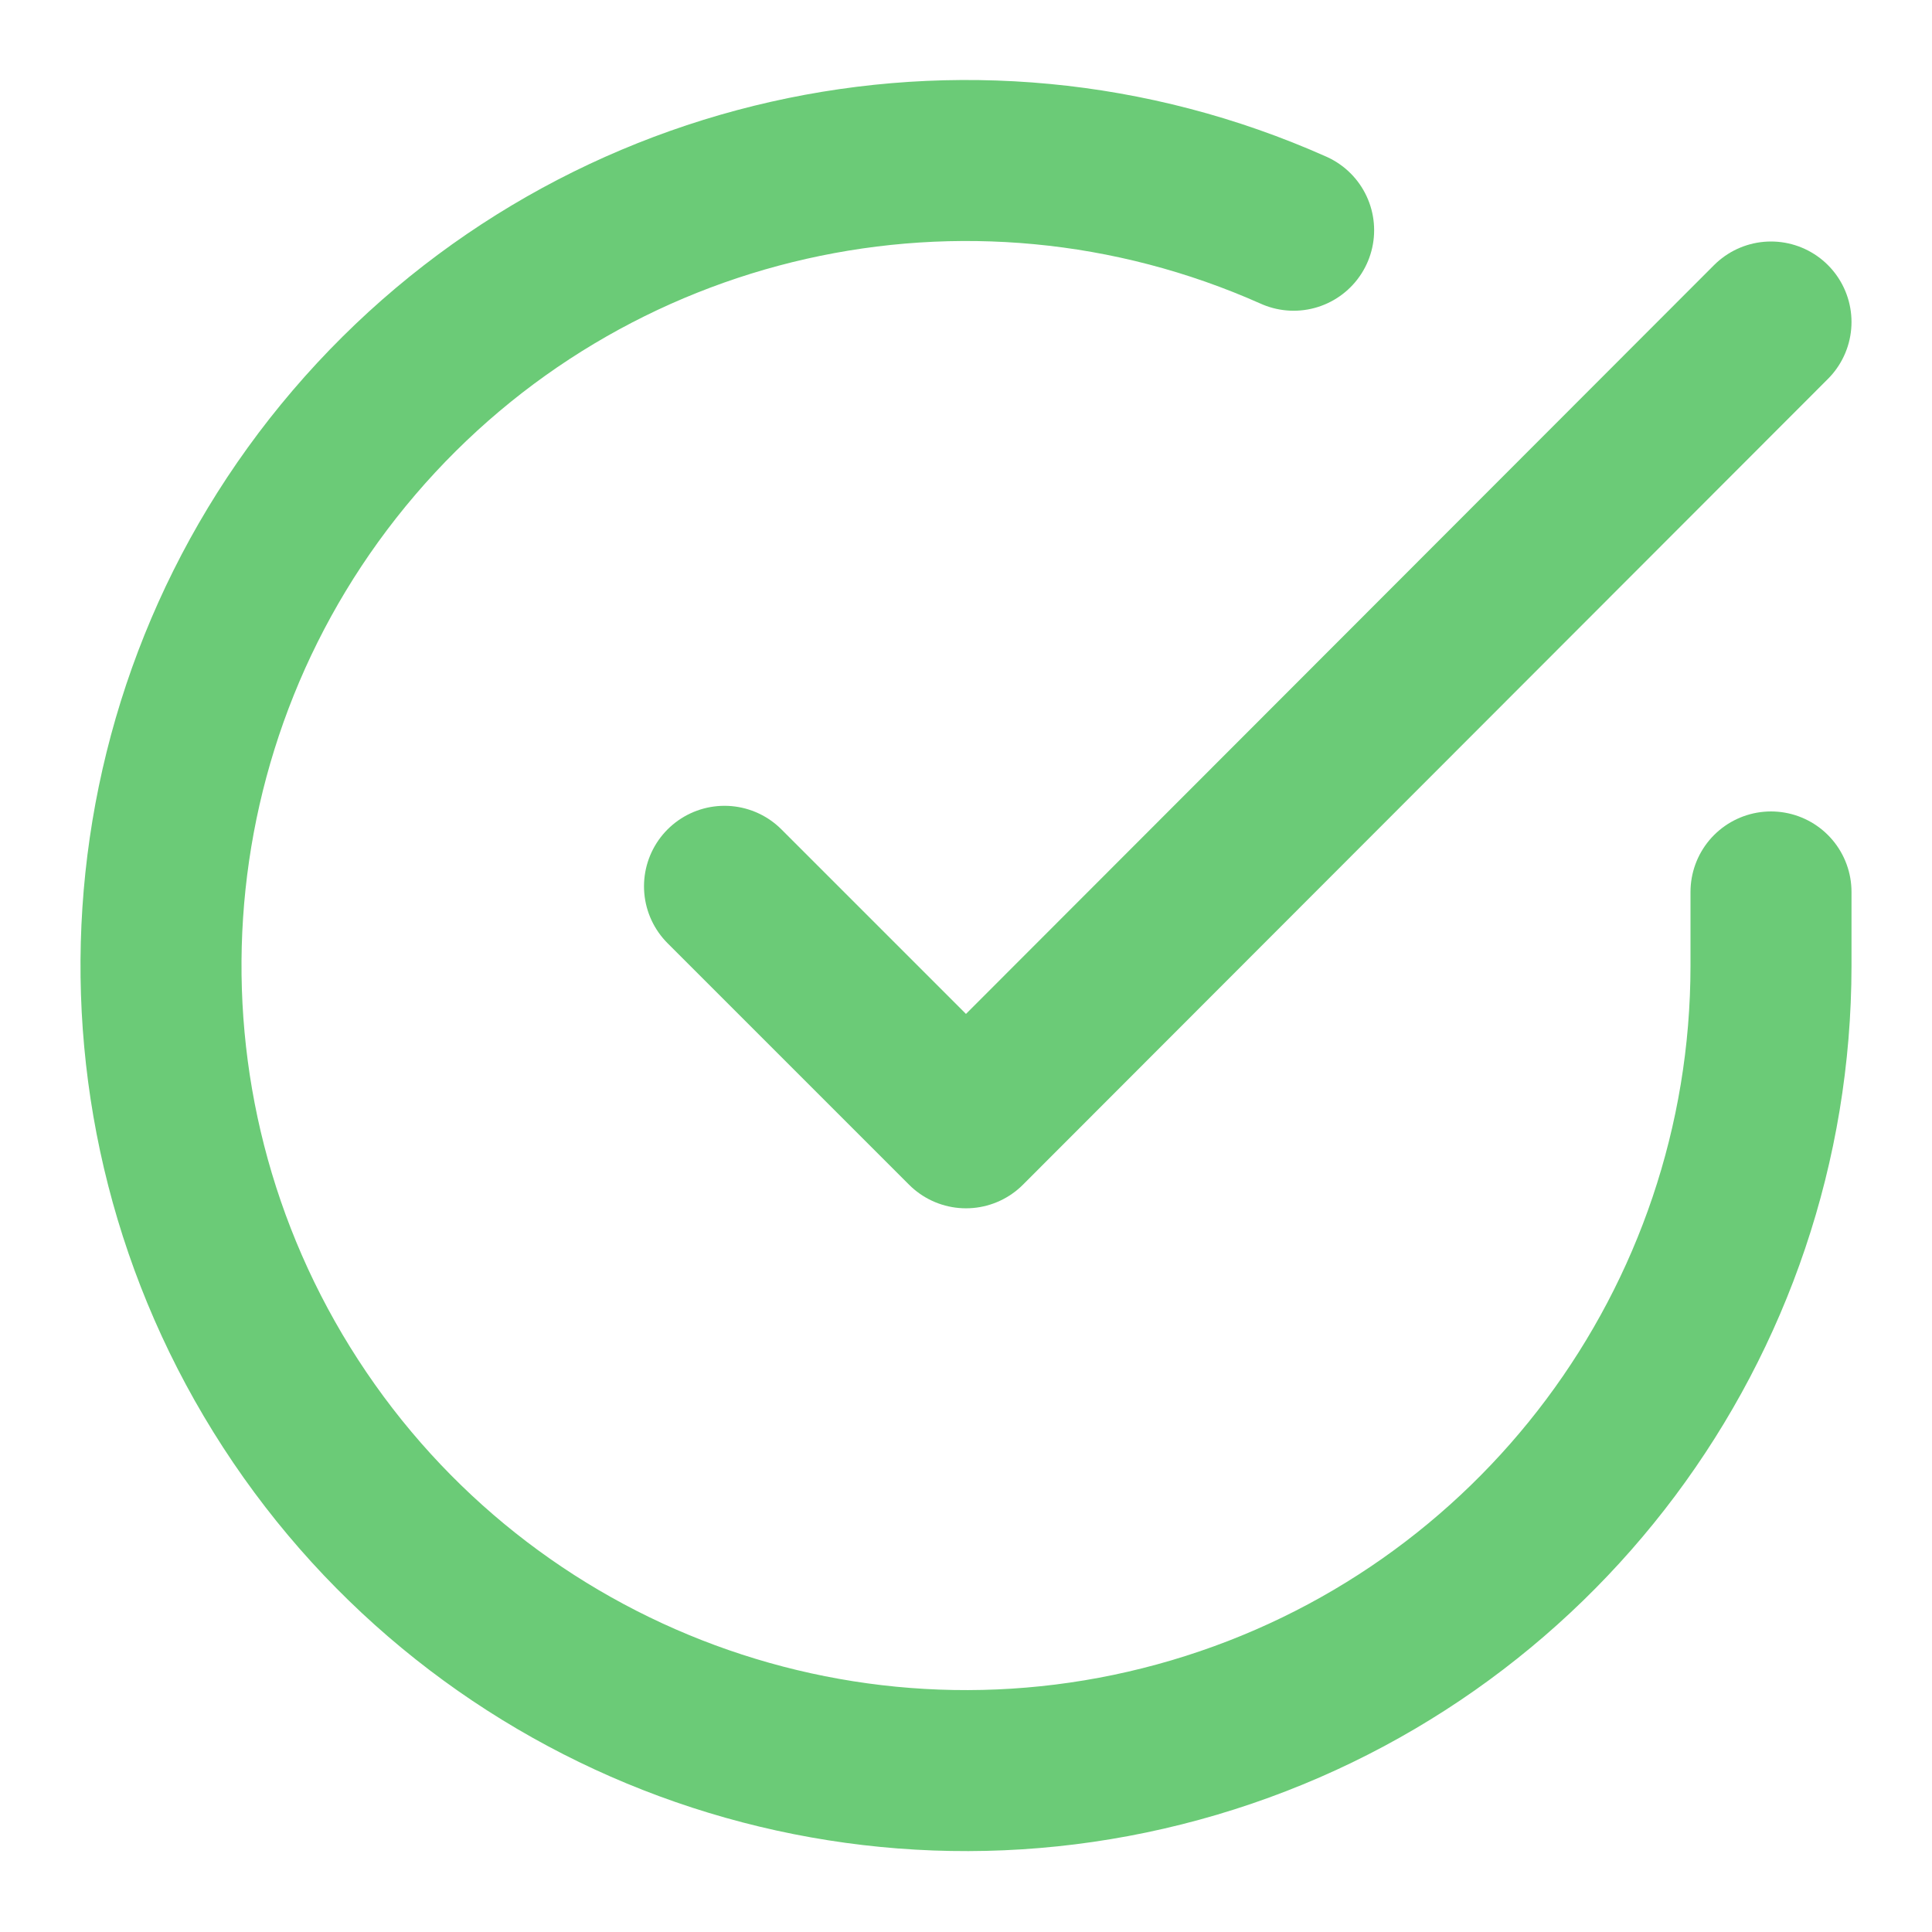
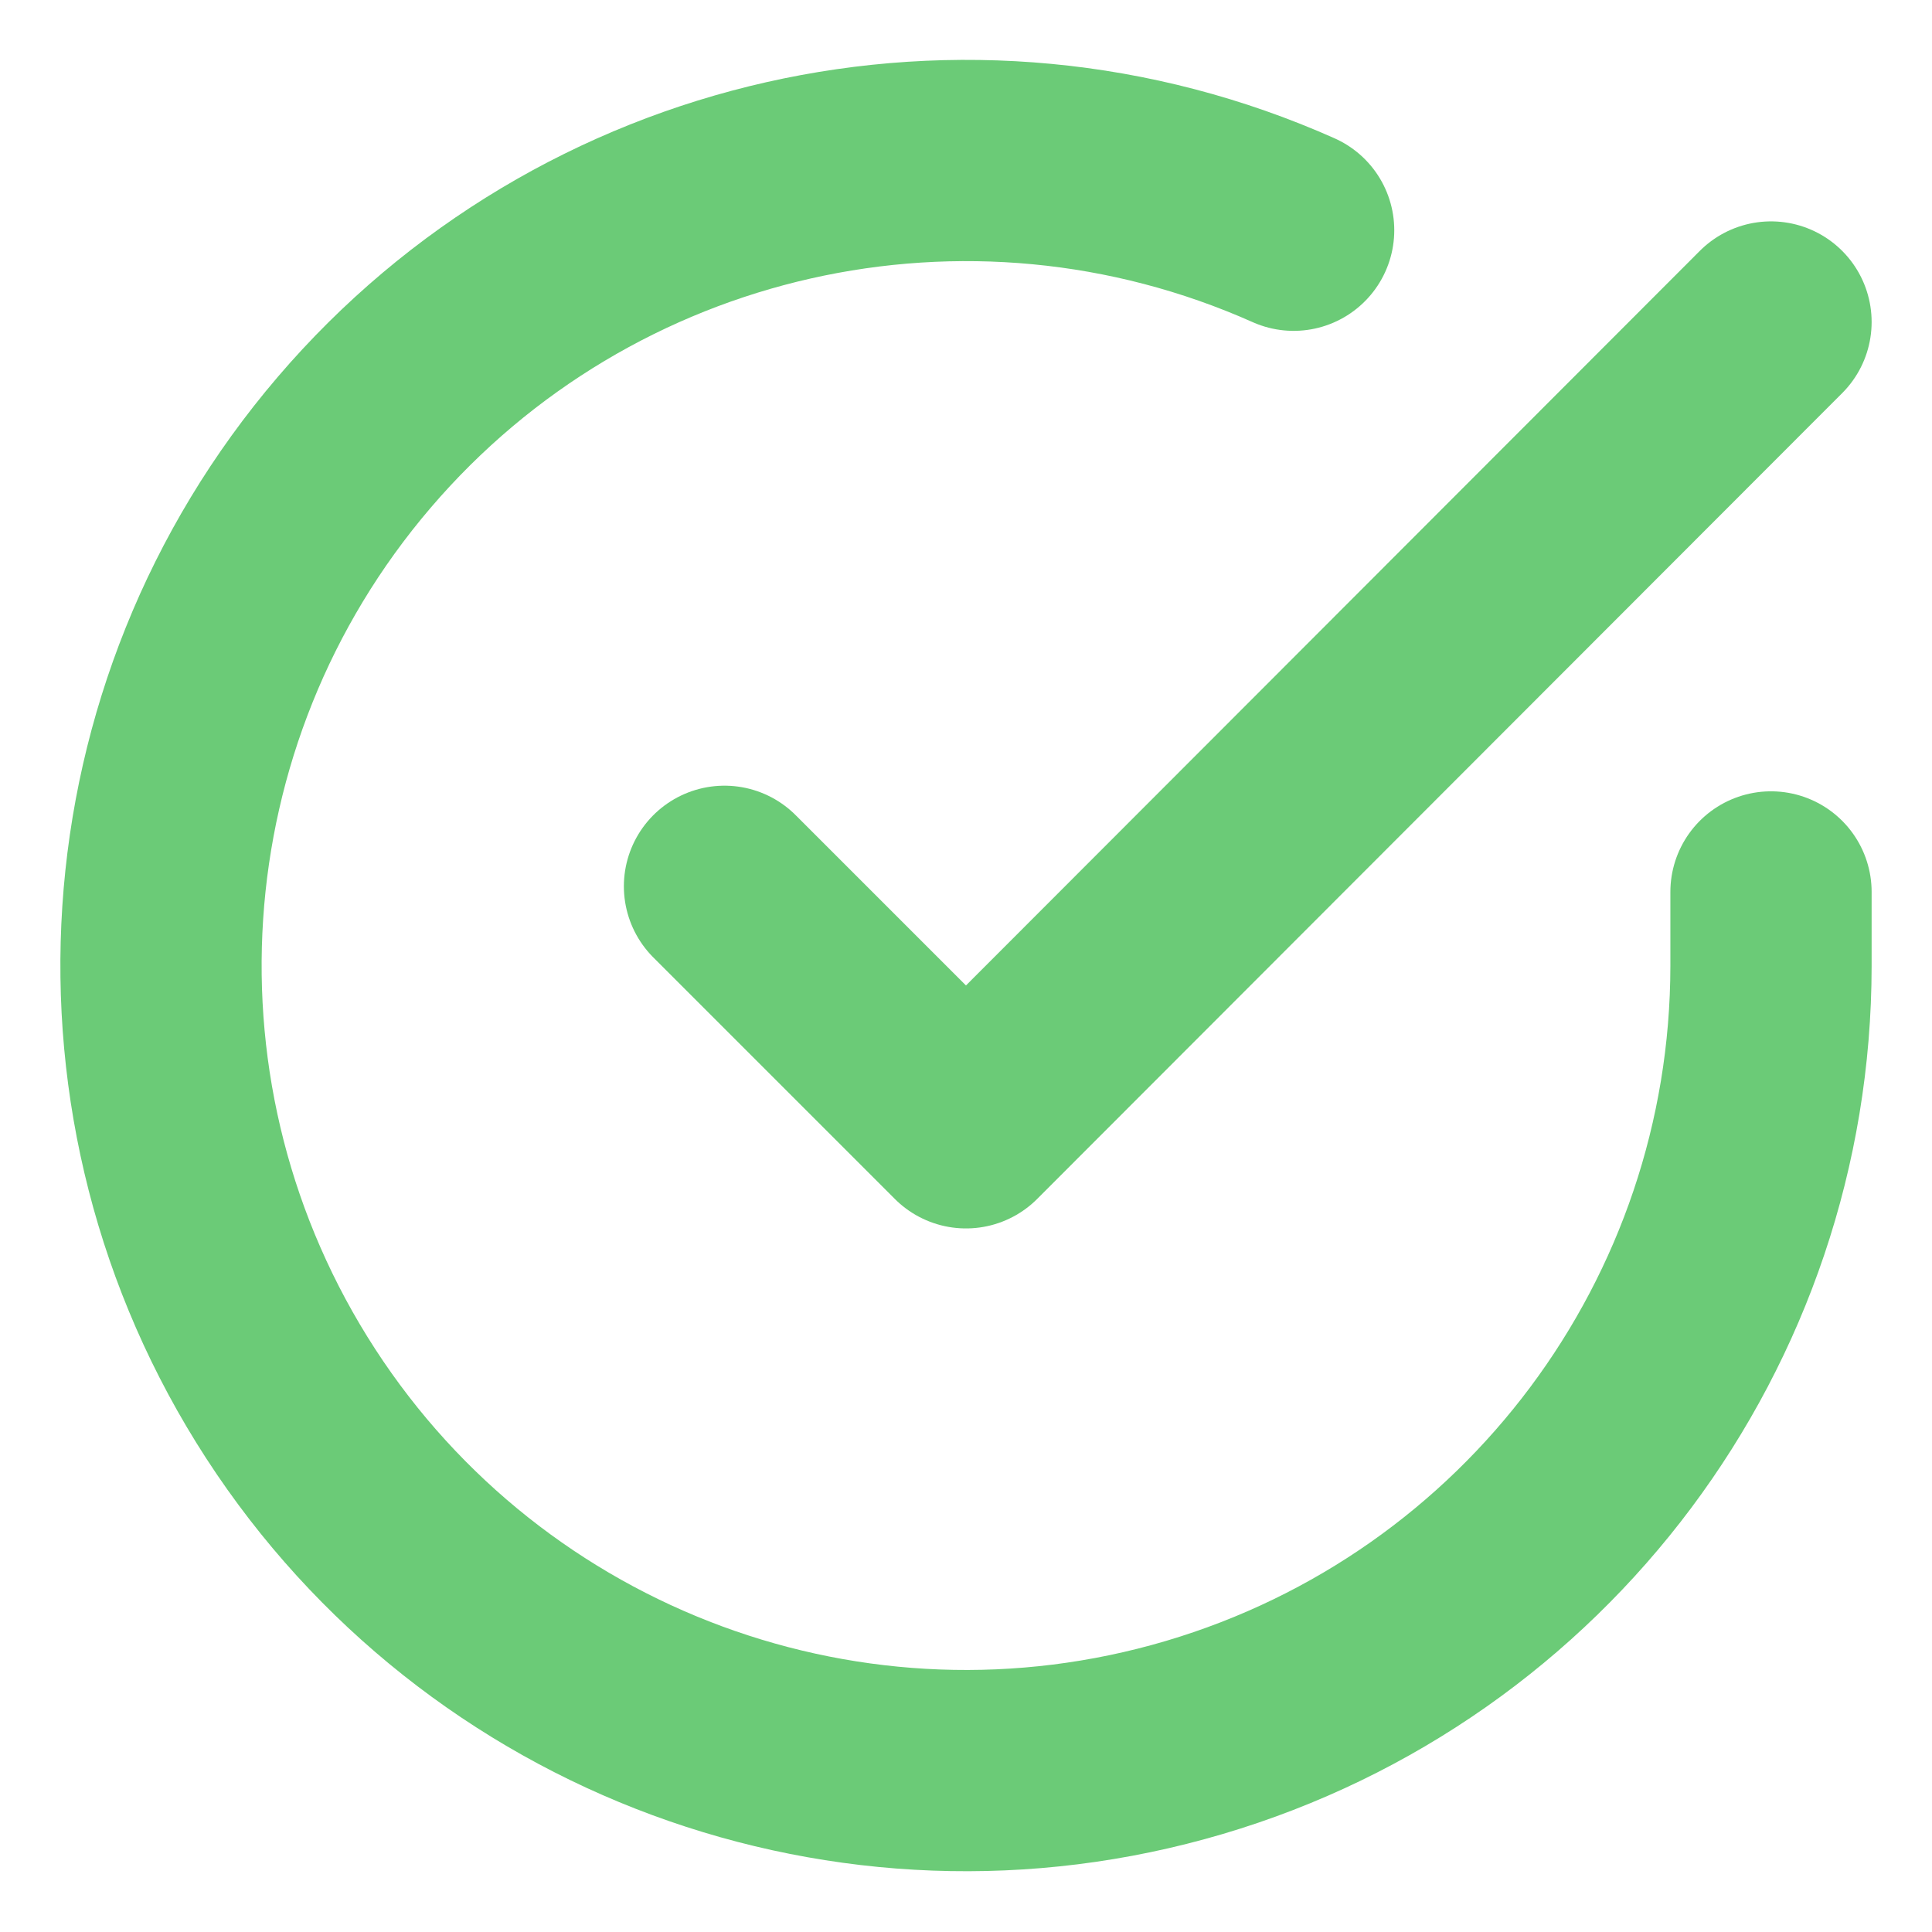
- <svg xmlns="http://www.w3.org/2000/svg" width="24" height="24" viewBox="0 0 24 24" fill="none" stroke="#6BCB77" stroke-width="2" stroke-linecap="round" stroke-linejoin="round">
+ <svg xmlns="http://www.w3.org/2000/svg" width="24" height="24" viewBox="0 0 24 24" fill="none" stroke="#6BCB77" stroke-width="2.5" stroke-linecap="round" stroke-linejoin="round">
  <path d="M22 11.08V12a10 10 0 1 1-5.93-9.14" />
  <polyline points="22 4 12 14.01 9 11.01" />
</svg>
